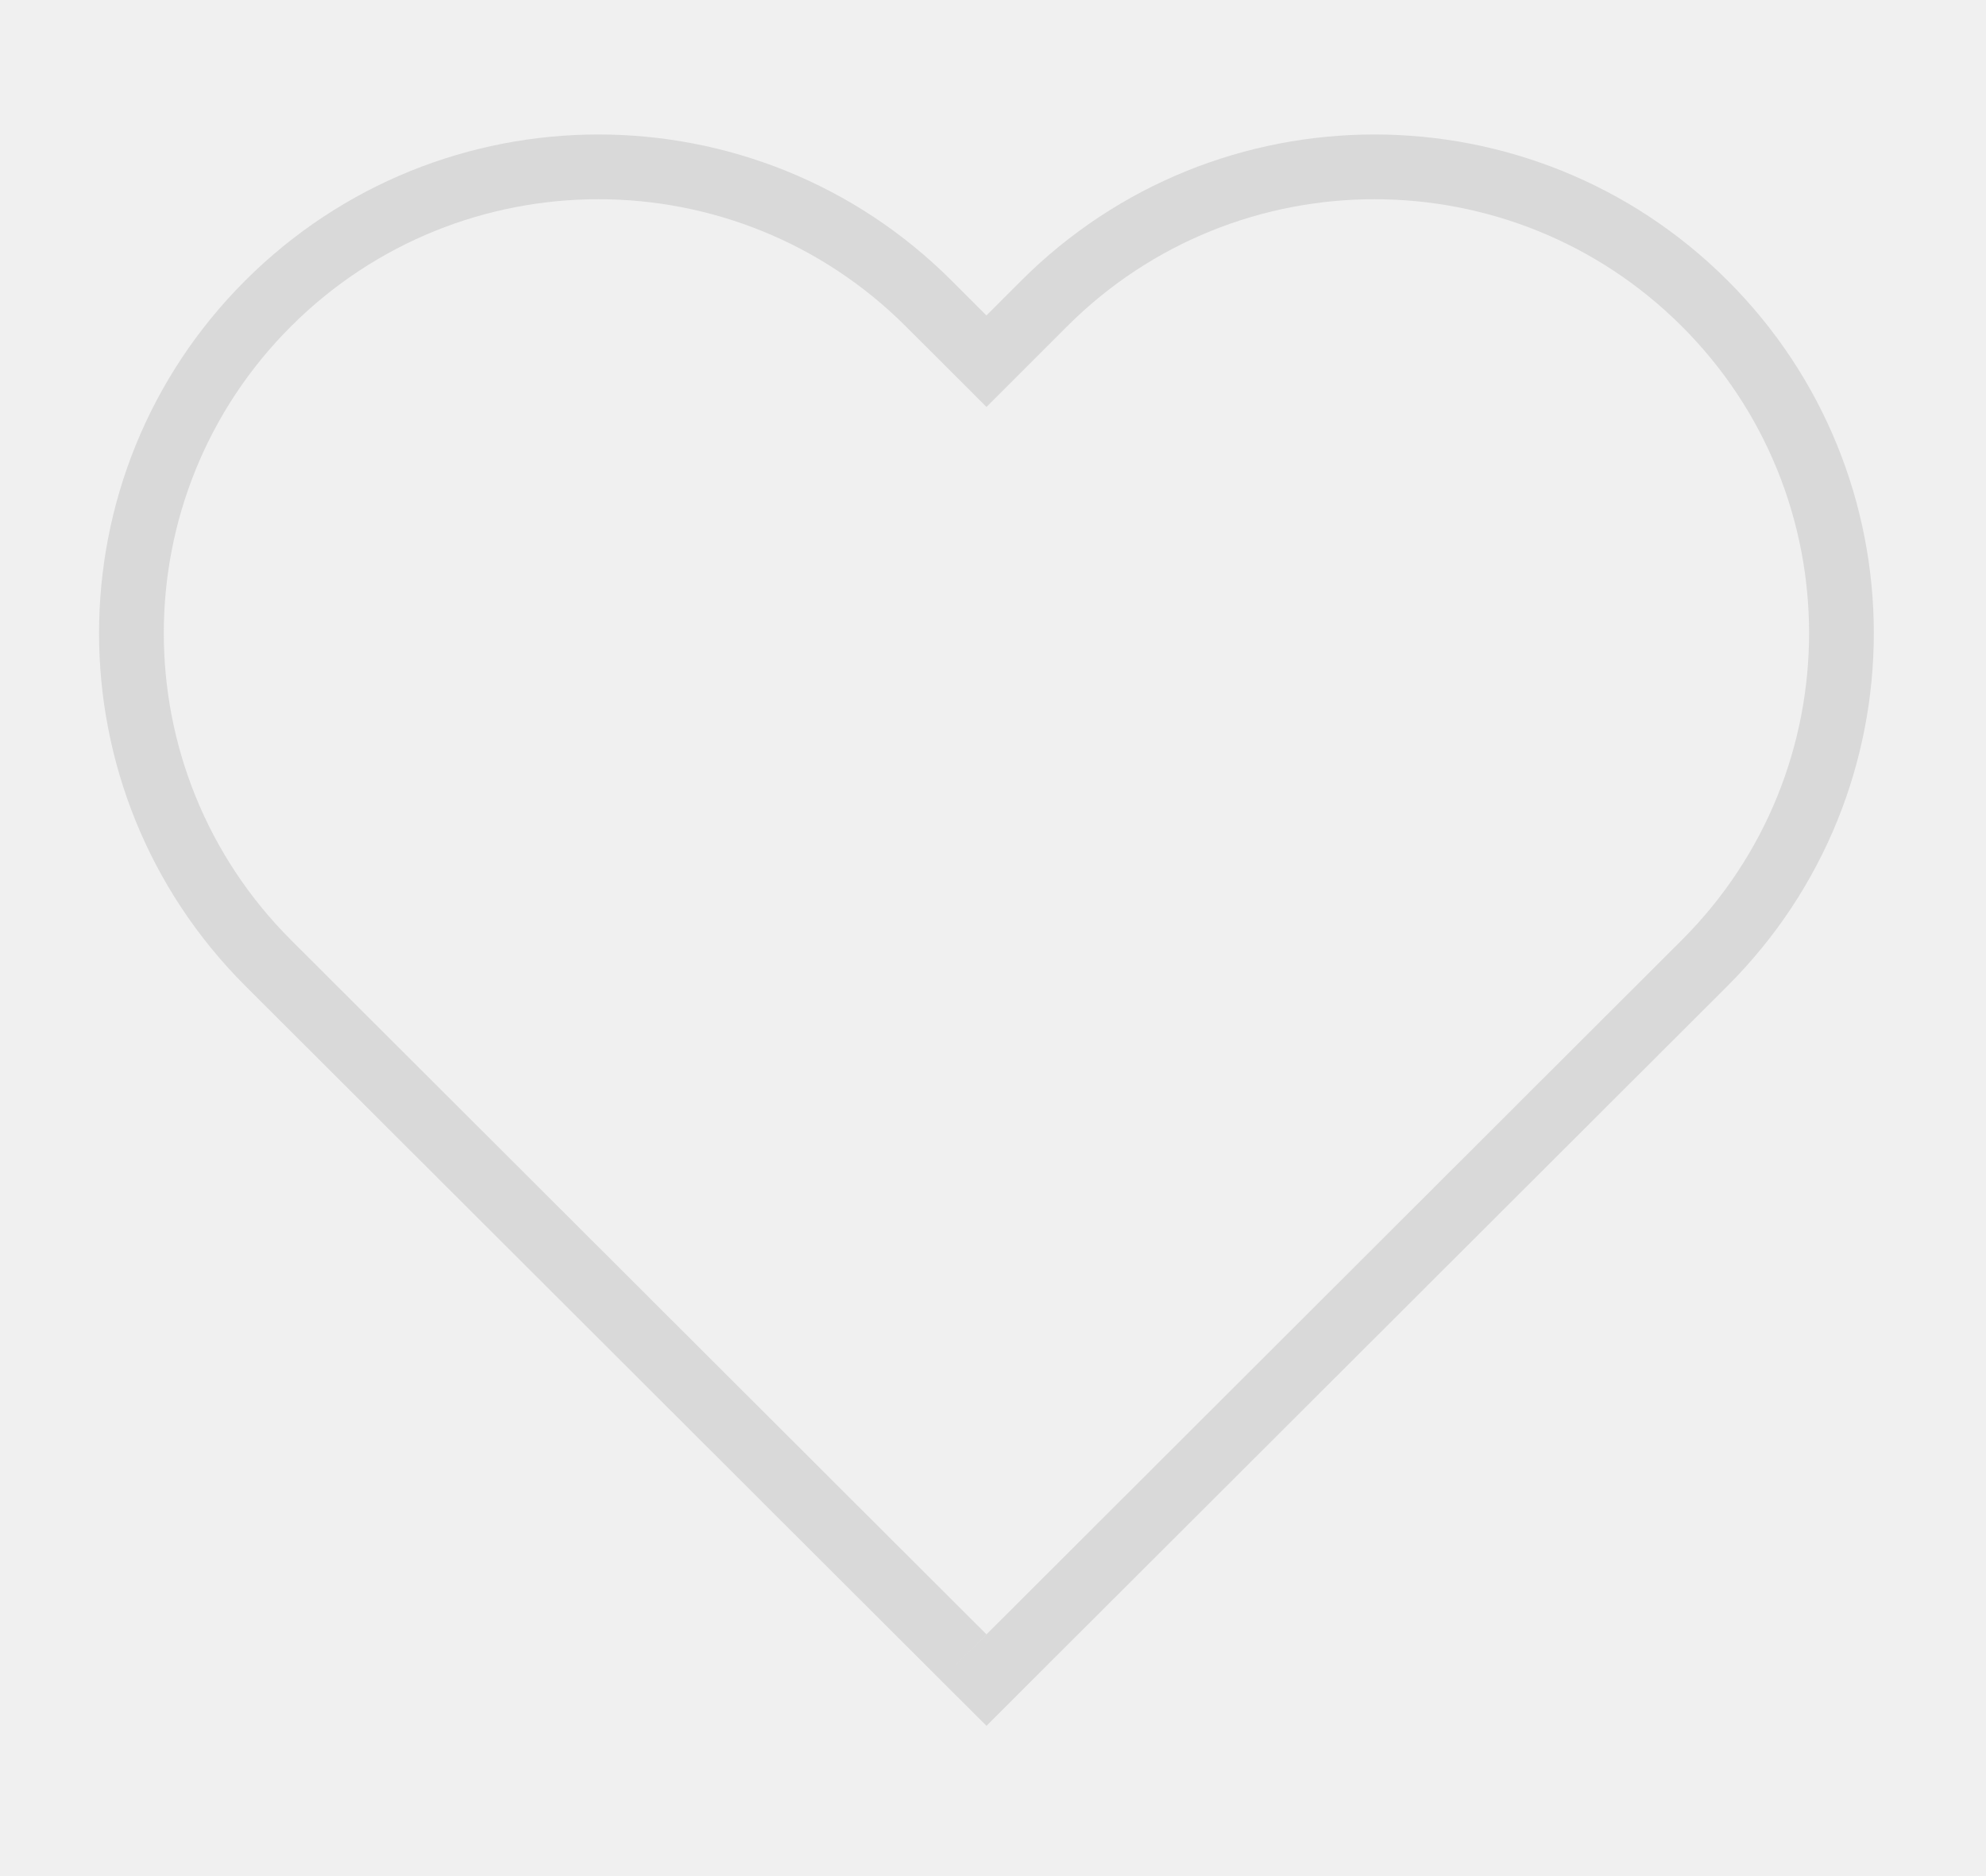
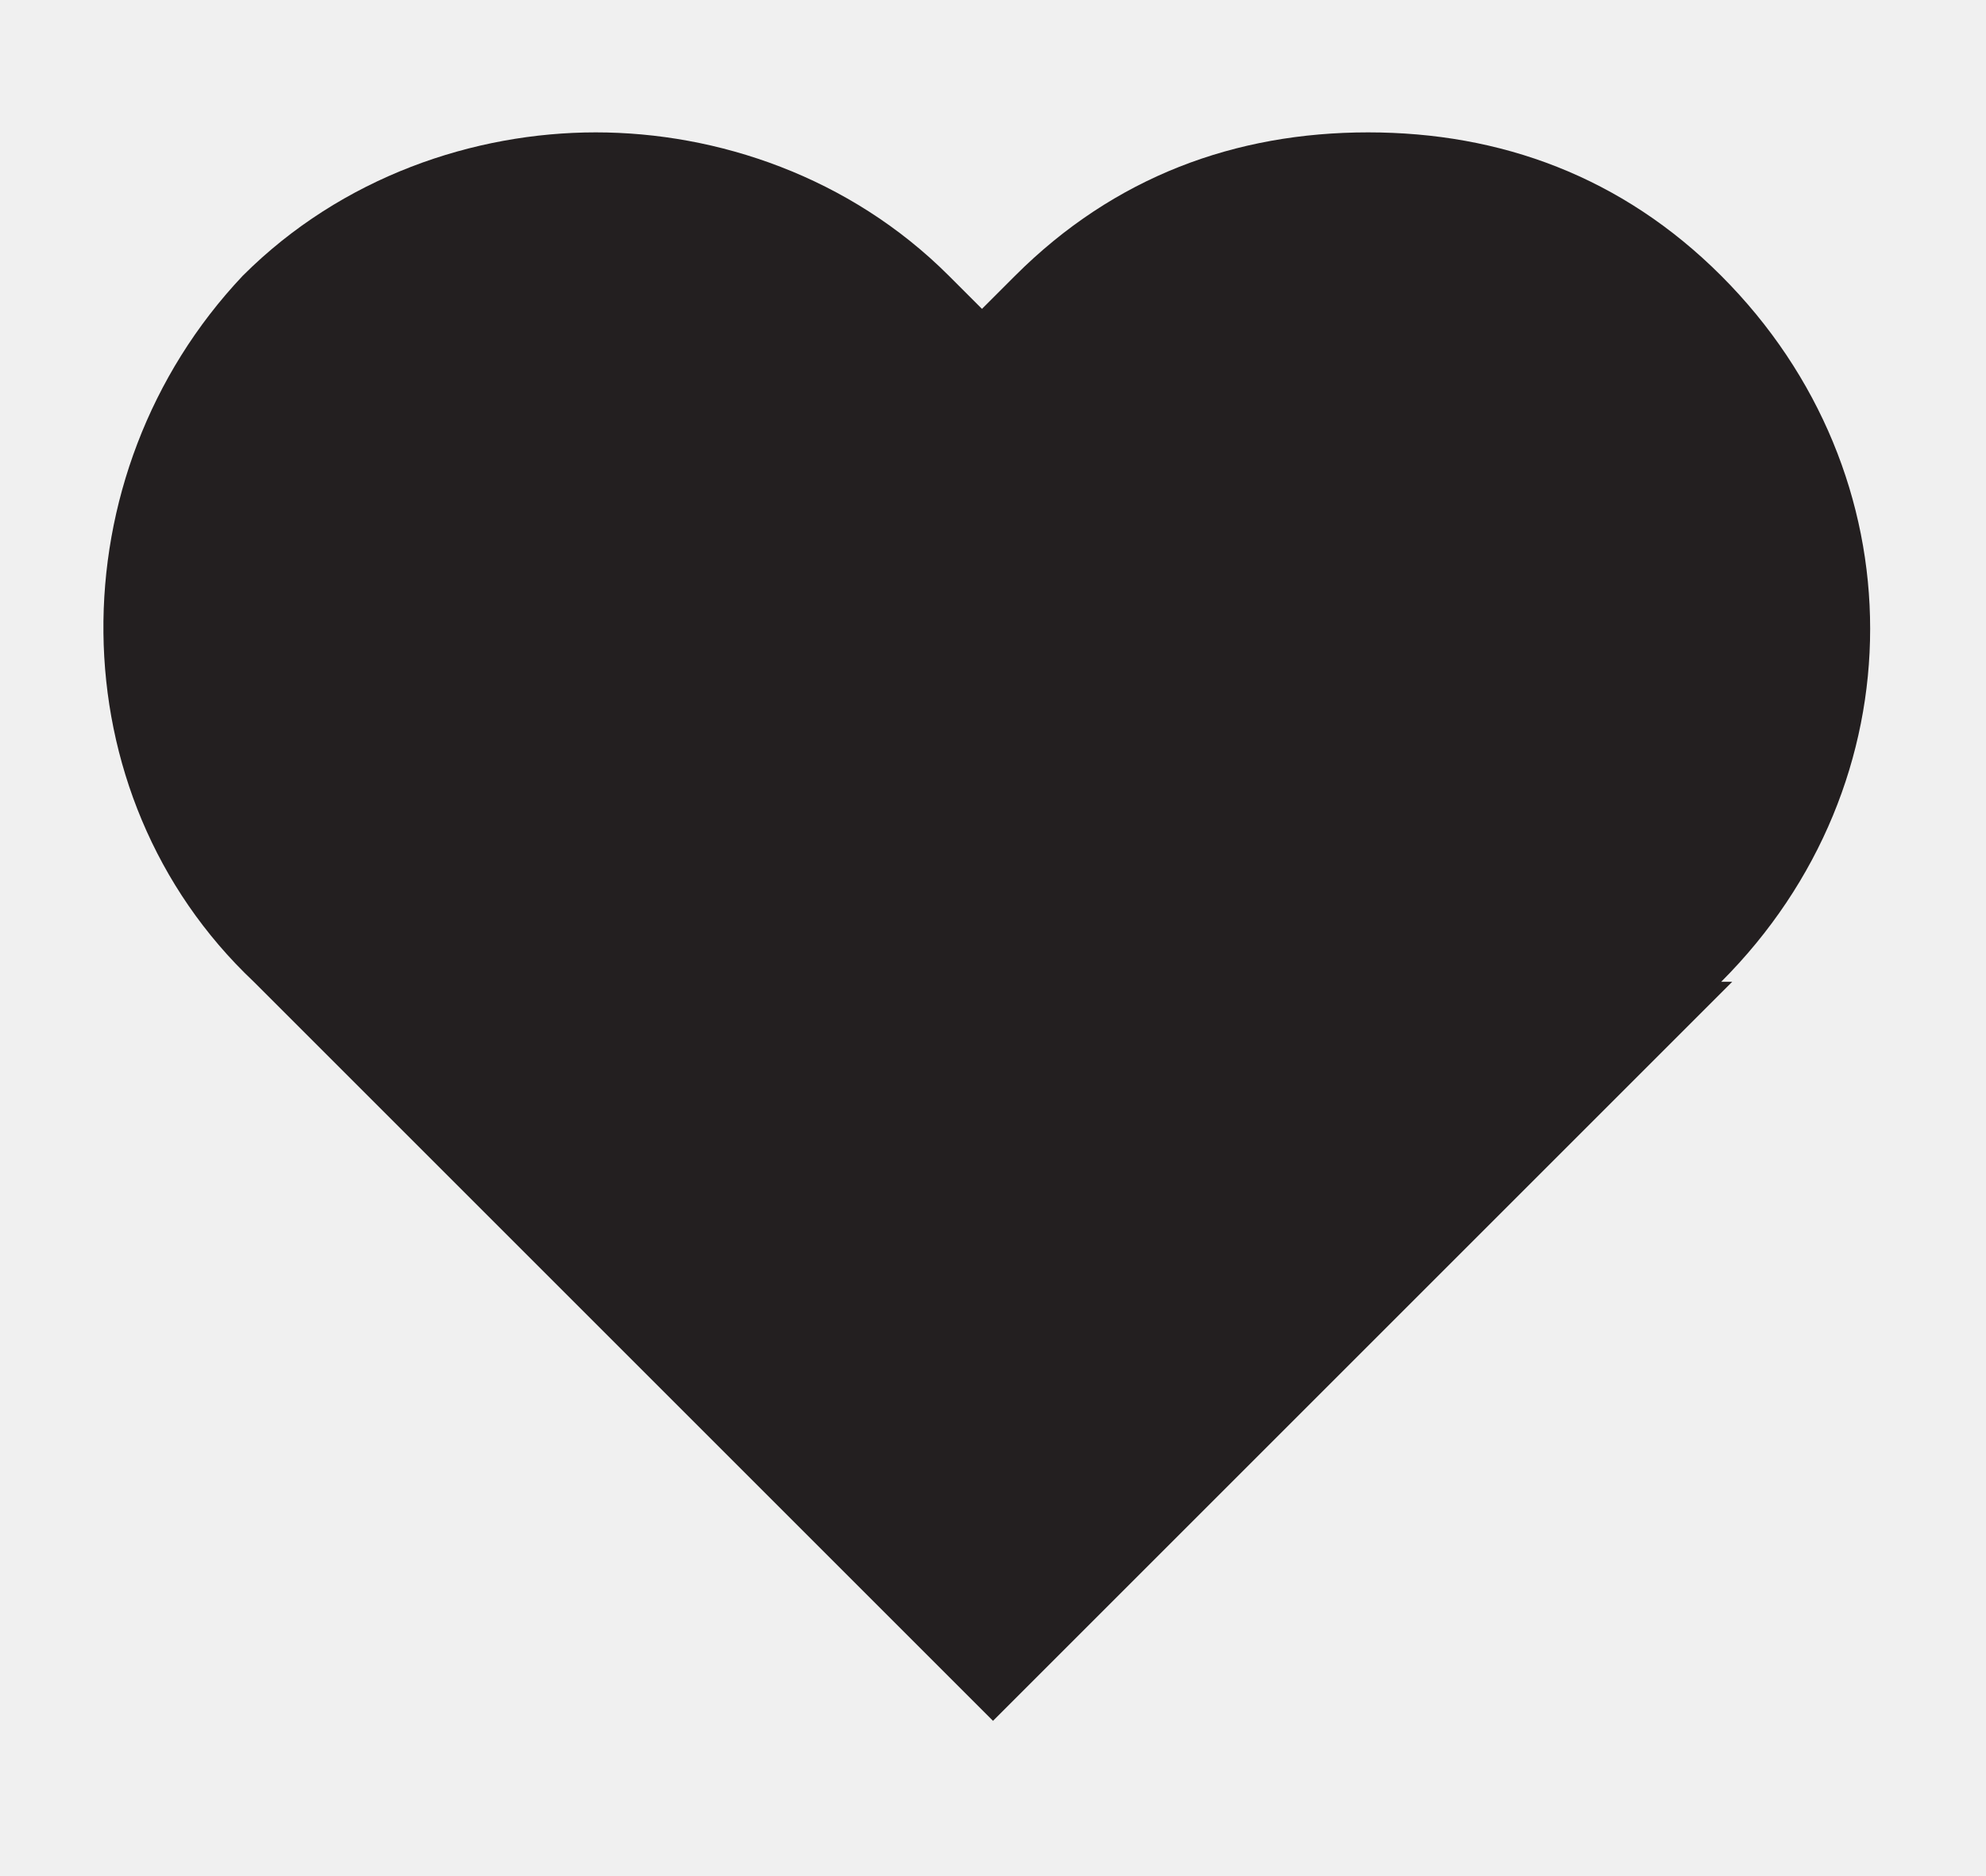
- <svg xmlns="http://www.w3.org/2000/svg" width="18" height="17" viewBox="0 0 18 17" fill="none">
-   <mask id="path-1-outside-1_11_2279" maskUnits="userSpaceOnUse" x="0.484" y="0.806" width="17" height="15" fill="black">
-     <rect fill="white" x="0.484" y="0.806" width="17" height="15" />
-     <path d="M15.243 2.958C14.474 2.19 13.466 1.806 12.457 1.806C11.449 1.806 10.441 2.19 9.672 2.958L8.941 3.689L8.209 2.958C7.44 2.19 6.432 1.806 5.424 1.806C4.415 1.806 3.407 2.19 2.638 2.958C1.1 4.494 1.1 6.985 2.638 8.522L8.941 14.816L15.243 8.522C16.781 6.985 16.781 4.494 15.243 2.958Z" />
-   </mask>
-   <path d="M9.672 2.958L9.257 2.543V2.543L9.672 2.958ZM8.941 3.689L8.526 4.104L8.941 4.518L9.355 4.104L8.941 3.689ZM8.209 2.958L8.624 2.543V2.543L8.209 2.958ZM2.638 8.522L3.053 8.106L2.638 8.522ZM8.941 14.816L8.526 15.231L8.941 15.645L9.355 15.231L8.941 14.816ZM15.243 8.522L15.658 8.937L15.243 8.522ZM15.658 2.543C14.774 1.66 13.615 1.219 12.457 1.219V2.393C13.317 2.393 14.174 2.72 14.828 3.373L15.658 2.543ZM12.457 1.219C11.3 1.219 10.141 1.66 9.257 2.543L10.087 3.373C10.742 2.72 11.598 2.393 12.457 2.393V1.219ZM9.257 2.543L8.526 3.274L9.355 4.104L10.087 3.373L9.257 2.543ZM9.355 3.274L8.624 2.543L7.794 3.373L8.526 4.104L9.355 3.274ZM8.624 2.543C7.74 1.66 6.581 1.219 5.424 1.219V2.393C6.283 2.393 7.139 2.72 7.794 3.373L8.624 2.543ZM5.424 1.219C4.266 1.219 3.107 1.66 2.223 2.543L3.053 3.373C3.707 2.72 4.564 2.393 5.424 2.393V1.219ZM2.223 2.543C0.456 4.308 0.456 7.171 2.223 8.937L3.053 8.106C1.744 6.799 1.744 4.68 3.053 3.373L2.223 2.543ZM2.223 8.937L8.526 15.231L9.355 14.4L3.053 8.106L2.223 8.937ZM9.355 15.231L15.658 8.937L14.828 8.106L8.526 14.4L9.355 15.231ZM15.658 8.937C17.425 7.171 17.425 4.308 15.658 2.543L14.828 3.373C16.137 4.68 16.137 6.799 14.828 8.106L15.658 8.937Z" fill="#D9D9D9" mask="url(#path-1-outside-1_11_2279)" />
+ <svg xmlns="http://www.w3.org/2000/svg" id="Layer_1" version="1.1" viewBox="0 0 18 17">
+   <defs>
+     <style>
+       .st0 {
+         fill: #231f20;
+       }
+     </style>
+   </defs>
+   <path class="st0" d="M15.7,8.9l-6.3,6.3-.4.4-.4-.4-6.3-6.3C.5,7.2.5,4.3,2.2,2.5c.9-.9,2.1-1.3,3.2-1.3s2.3.4,3.2,1.3l.3.3.3-.3c.9-.9,2-1.3,3.2-1.3s2.3.4,3.2,1.3c1.8,1.8,1.8,4.6,0,6.4Z" />
</svg>
